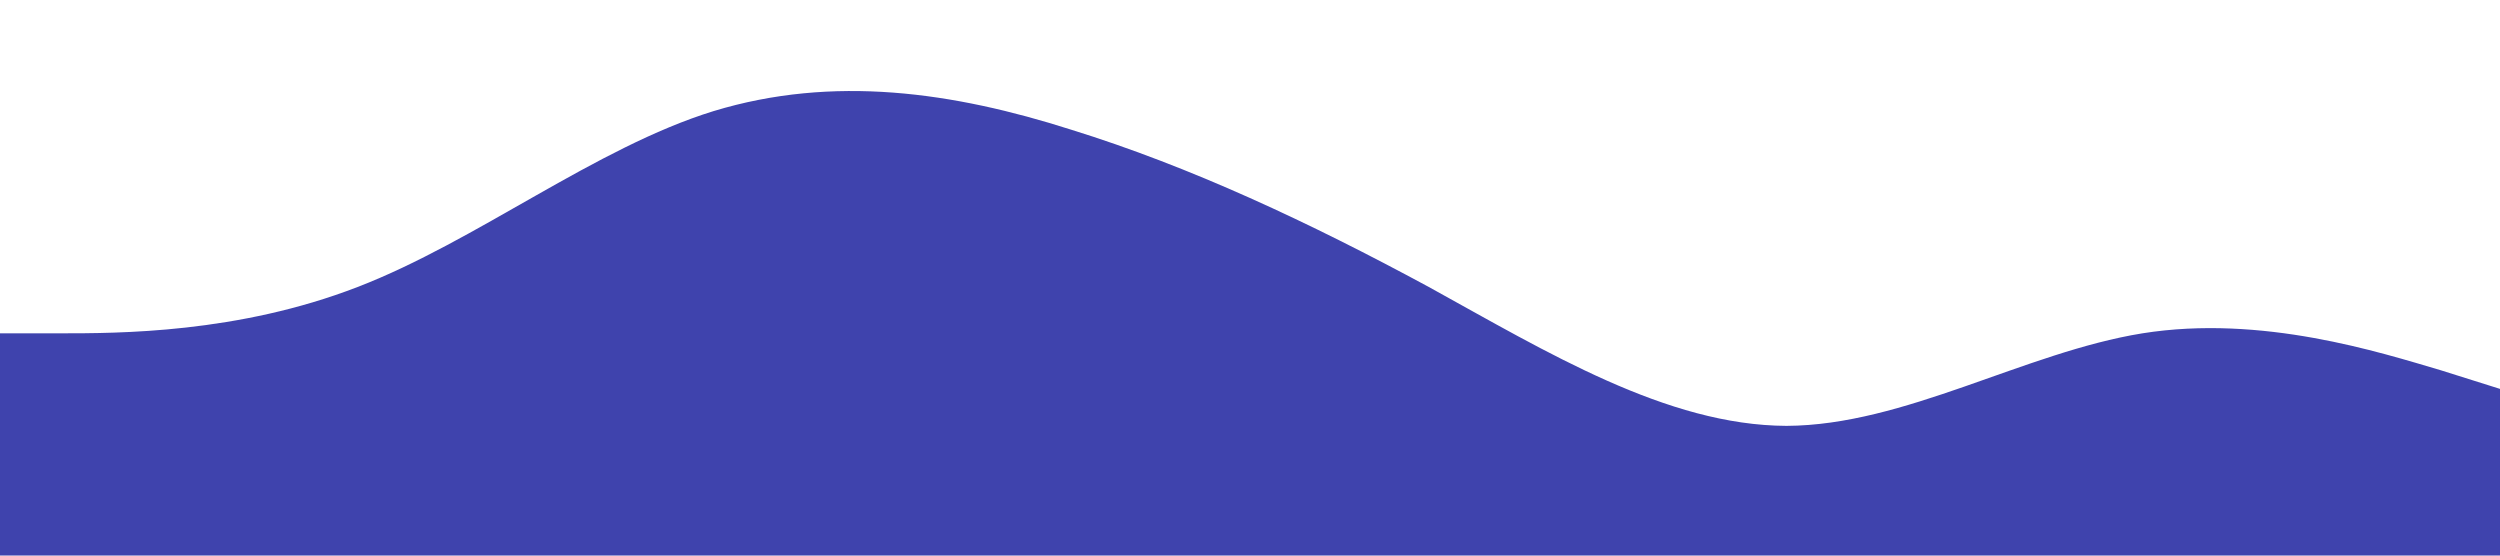
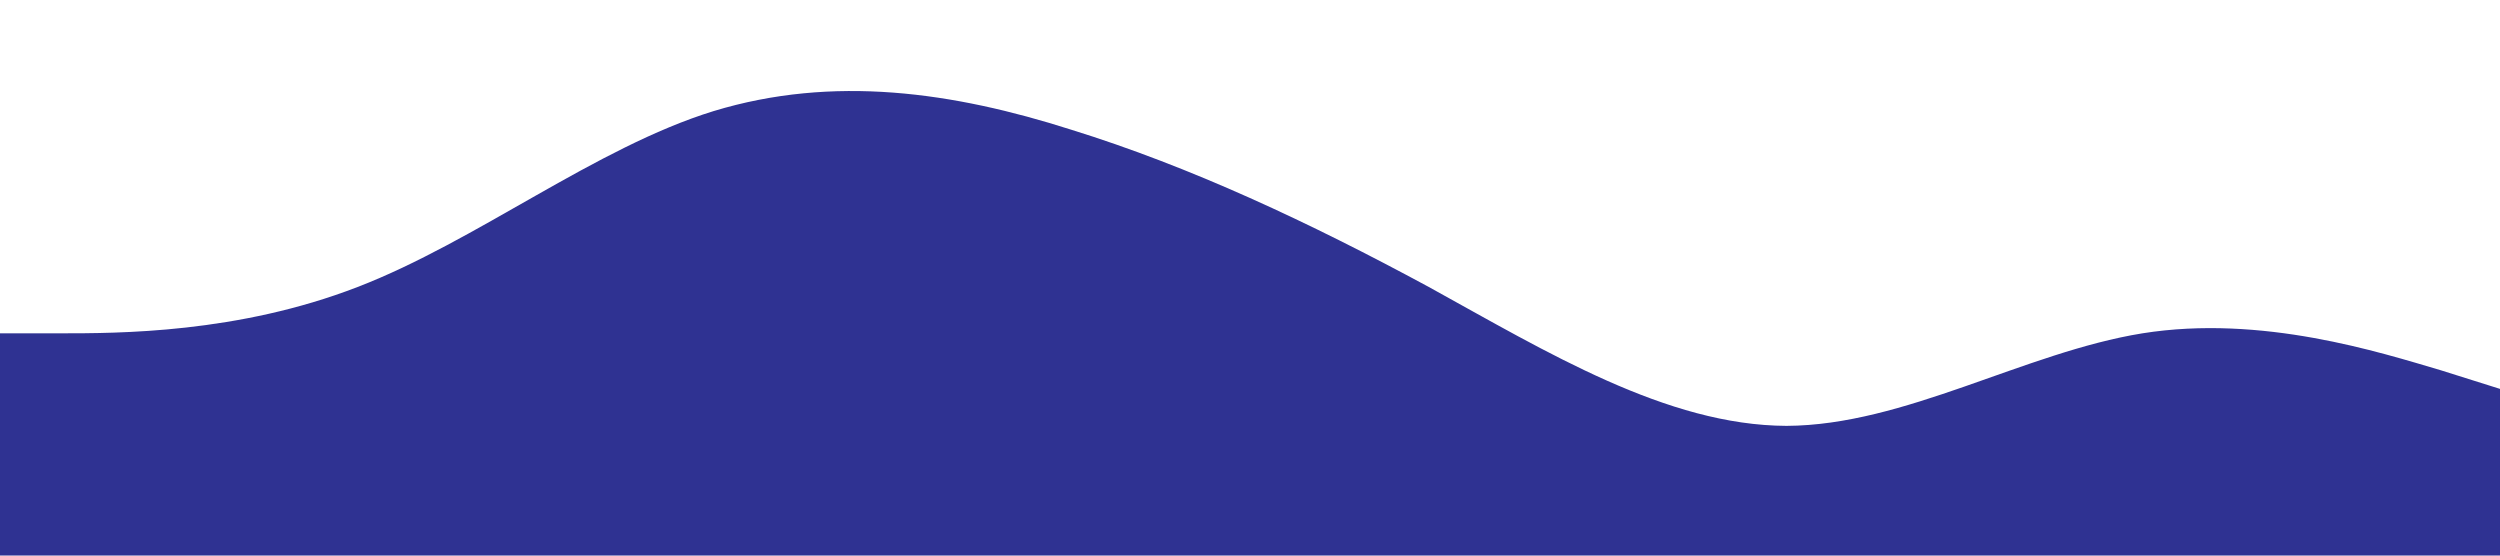
<svg xmlns="http://www.w3.org/2000/svg" viewBox="0 0 1440 320">
-   <path fill="#3f43ad" fill-opacity="1" d="M0,192L34.3,192C68.6,192,137,192,206,165.3C274.3,139,343,85,411,64C480,43,549,53,617,74.7C685.7,96,754,128,823,165.3C891.4,203,960,245,1029,245.3C1097.1,245,1166,203,1234,192C1302.9,181,1371,203,1406,213.3L1440,224L1440,320L1405.7,320C1371.4,320,1303,320,1234,320C1165.7,320,1097,320,1029,320C960,320,891,320,823,320C754.3,320,686,320,617,320C548.6,320,480,320,411,320C342.9,320,274,320,206,320C137.1,320,69,320,34,320L0,320Z" />
+   <path fill="#2f3292" fill-opacity="1" d="M0,192L34.3,192C68.6,192,137,192,206,165.3C274.3,139,343,85,411,64C480,43,549,53,617,74.7C685.7,96,754,128,823,165.3C891.4,203,960,245,1029,245.3C1097.1,245,1166,203,1234,192C1302.9,181,1371,203,1406,213.3L1440,224L1440,320L1405.7,320C1371.4,320,1303,320,1234,320C1165.7,320,1097,320,1029,320C960,320,891,320,823,320C754.3,320,686,320,617,320C548.6,320,480,320,411,320C342.9,320,274,320,206,320C137.1,320,69,320,34,320L0,320Z" />
</svg>
